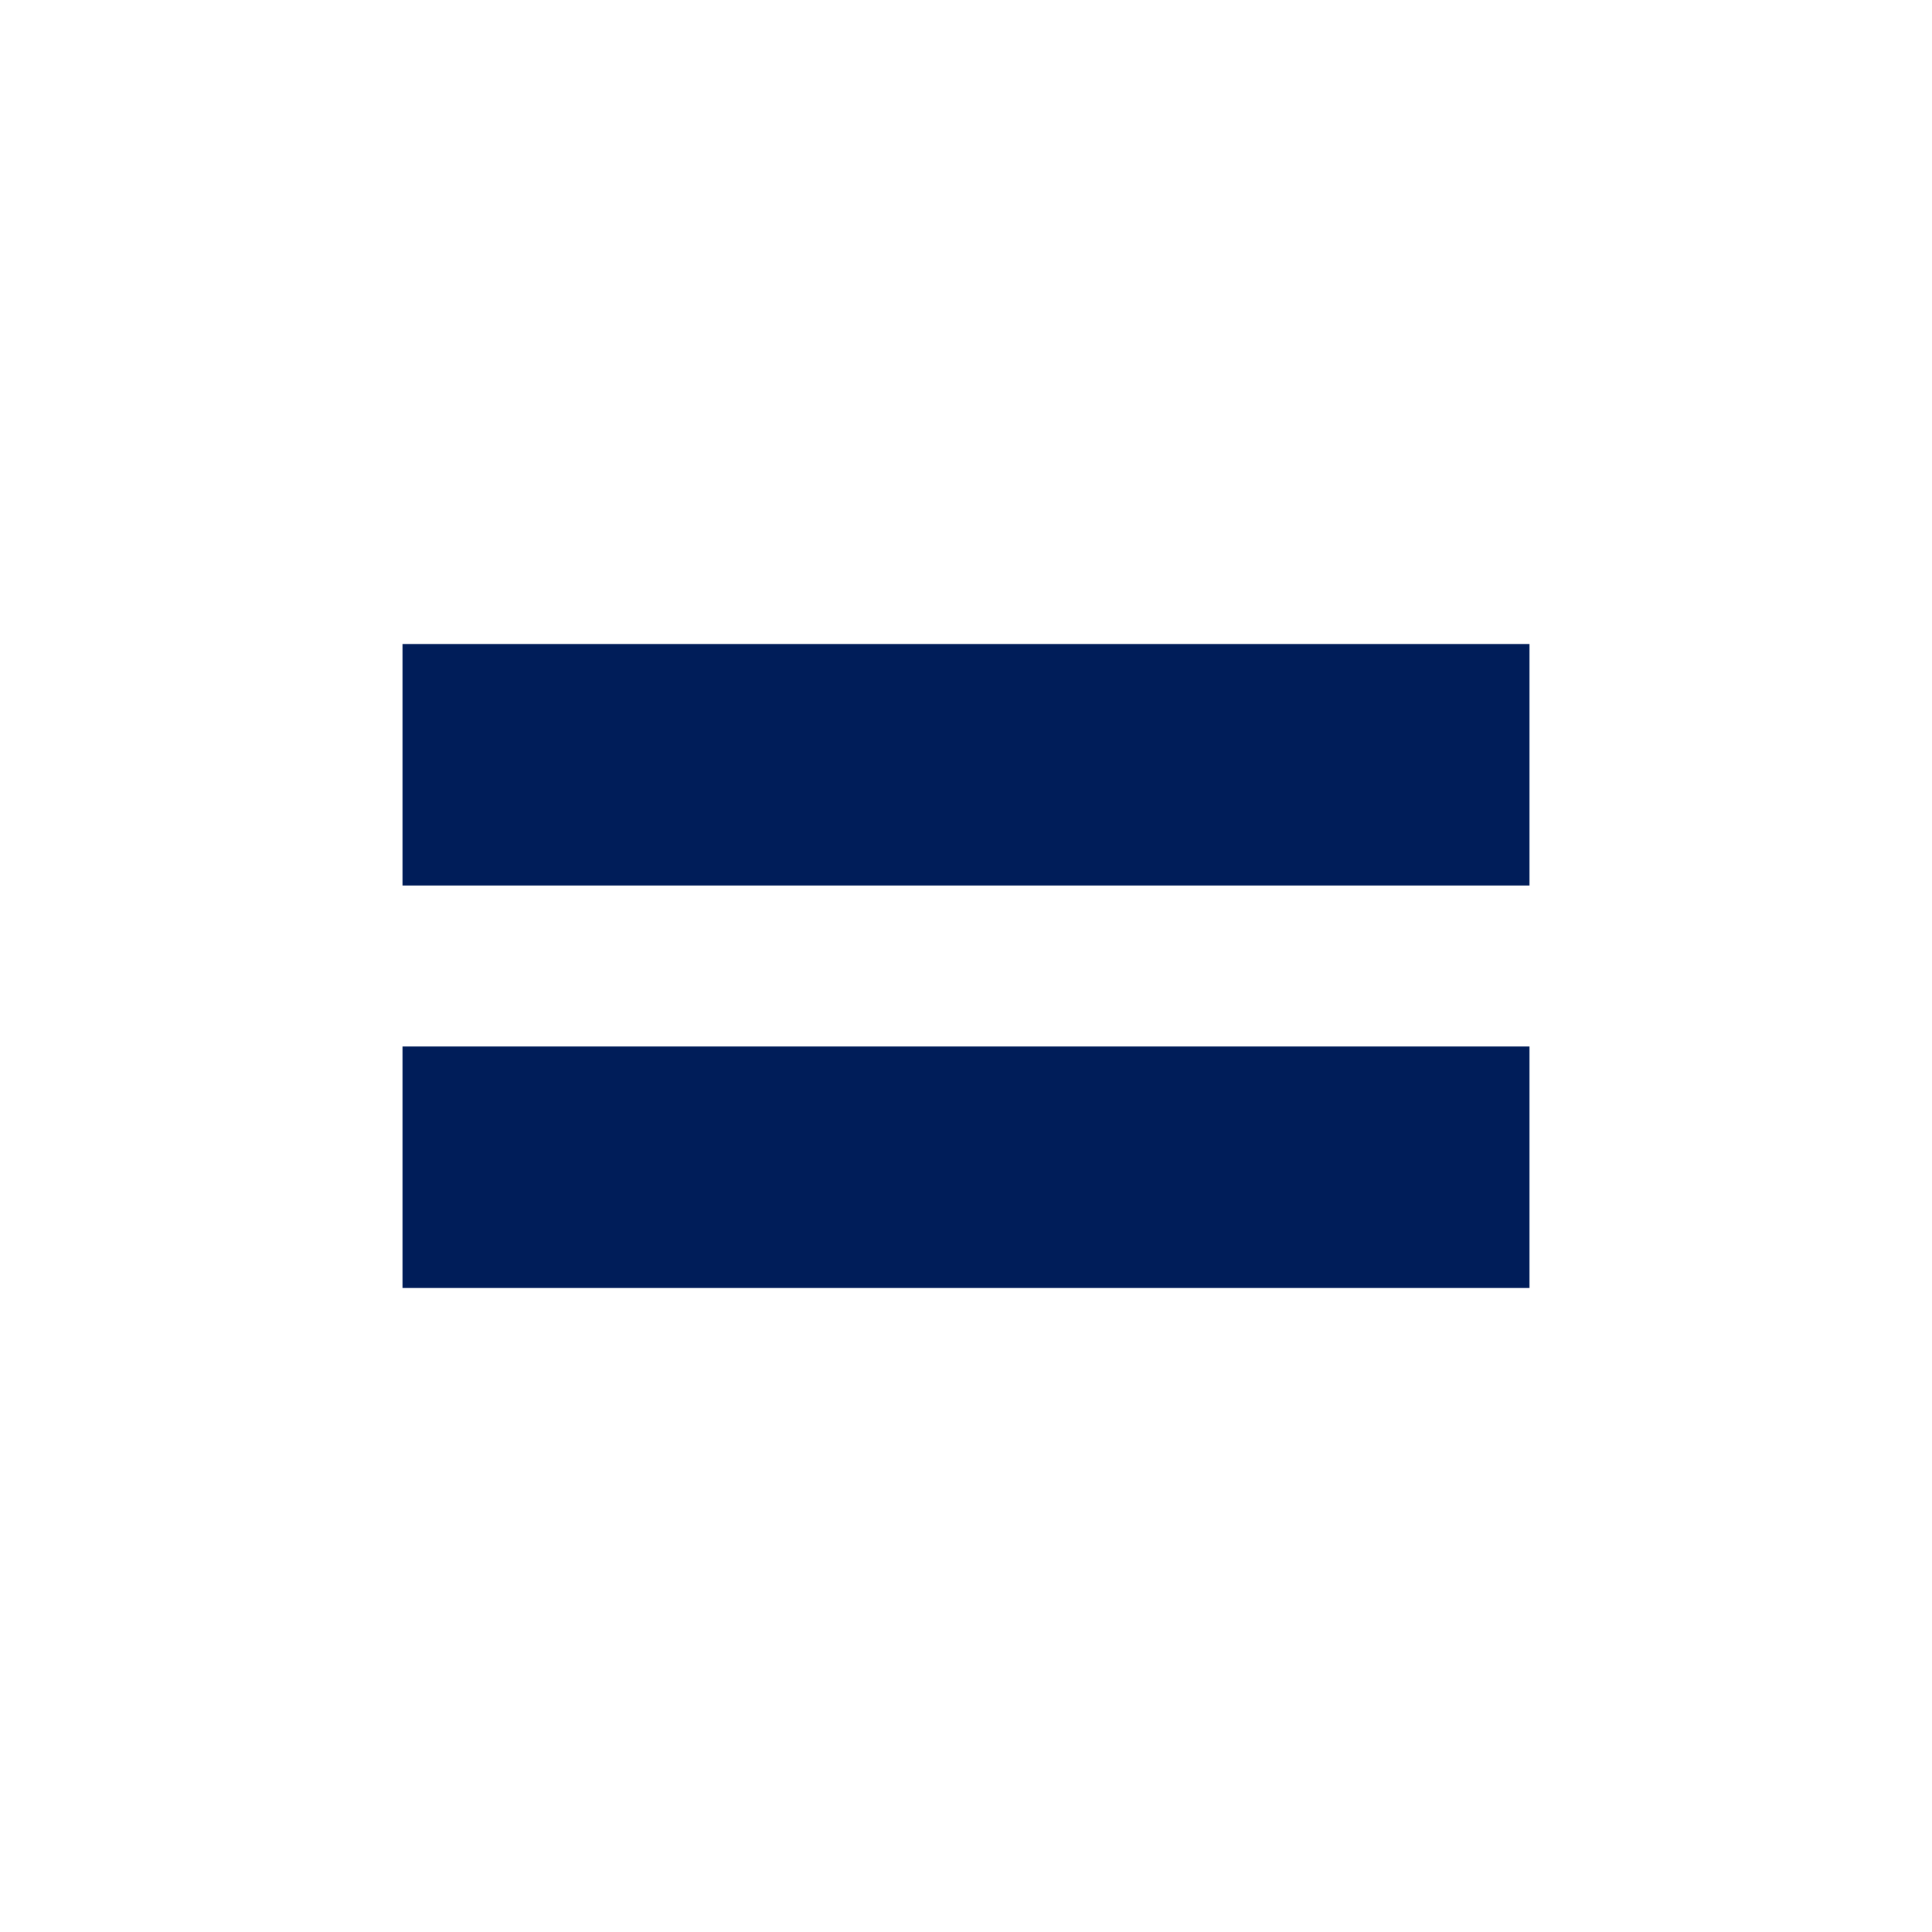
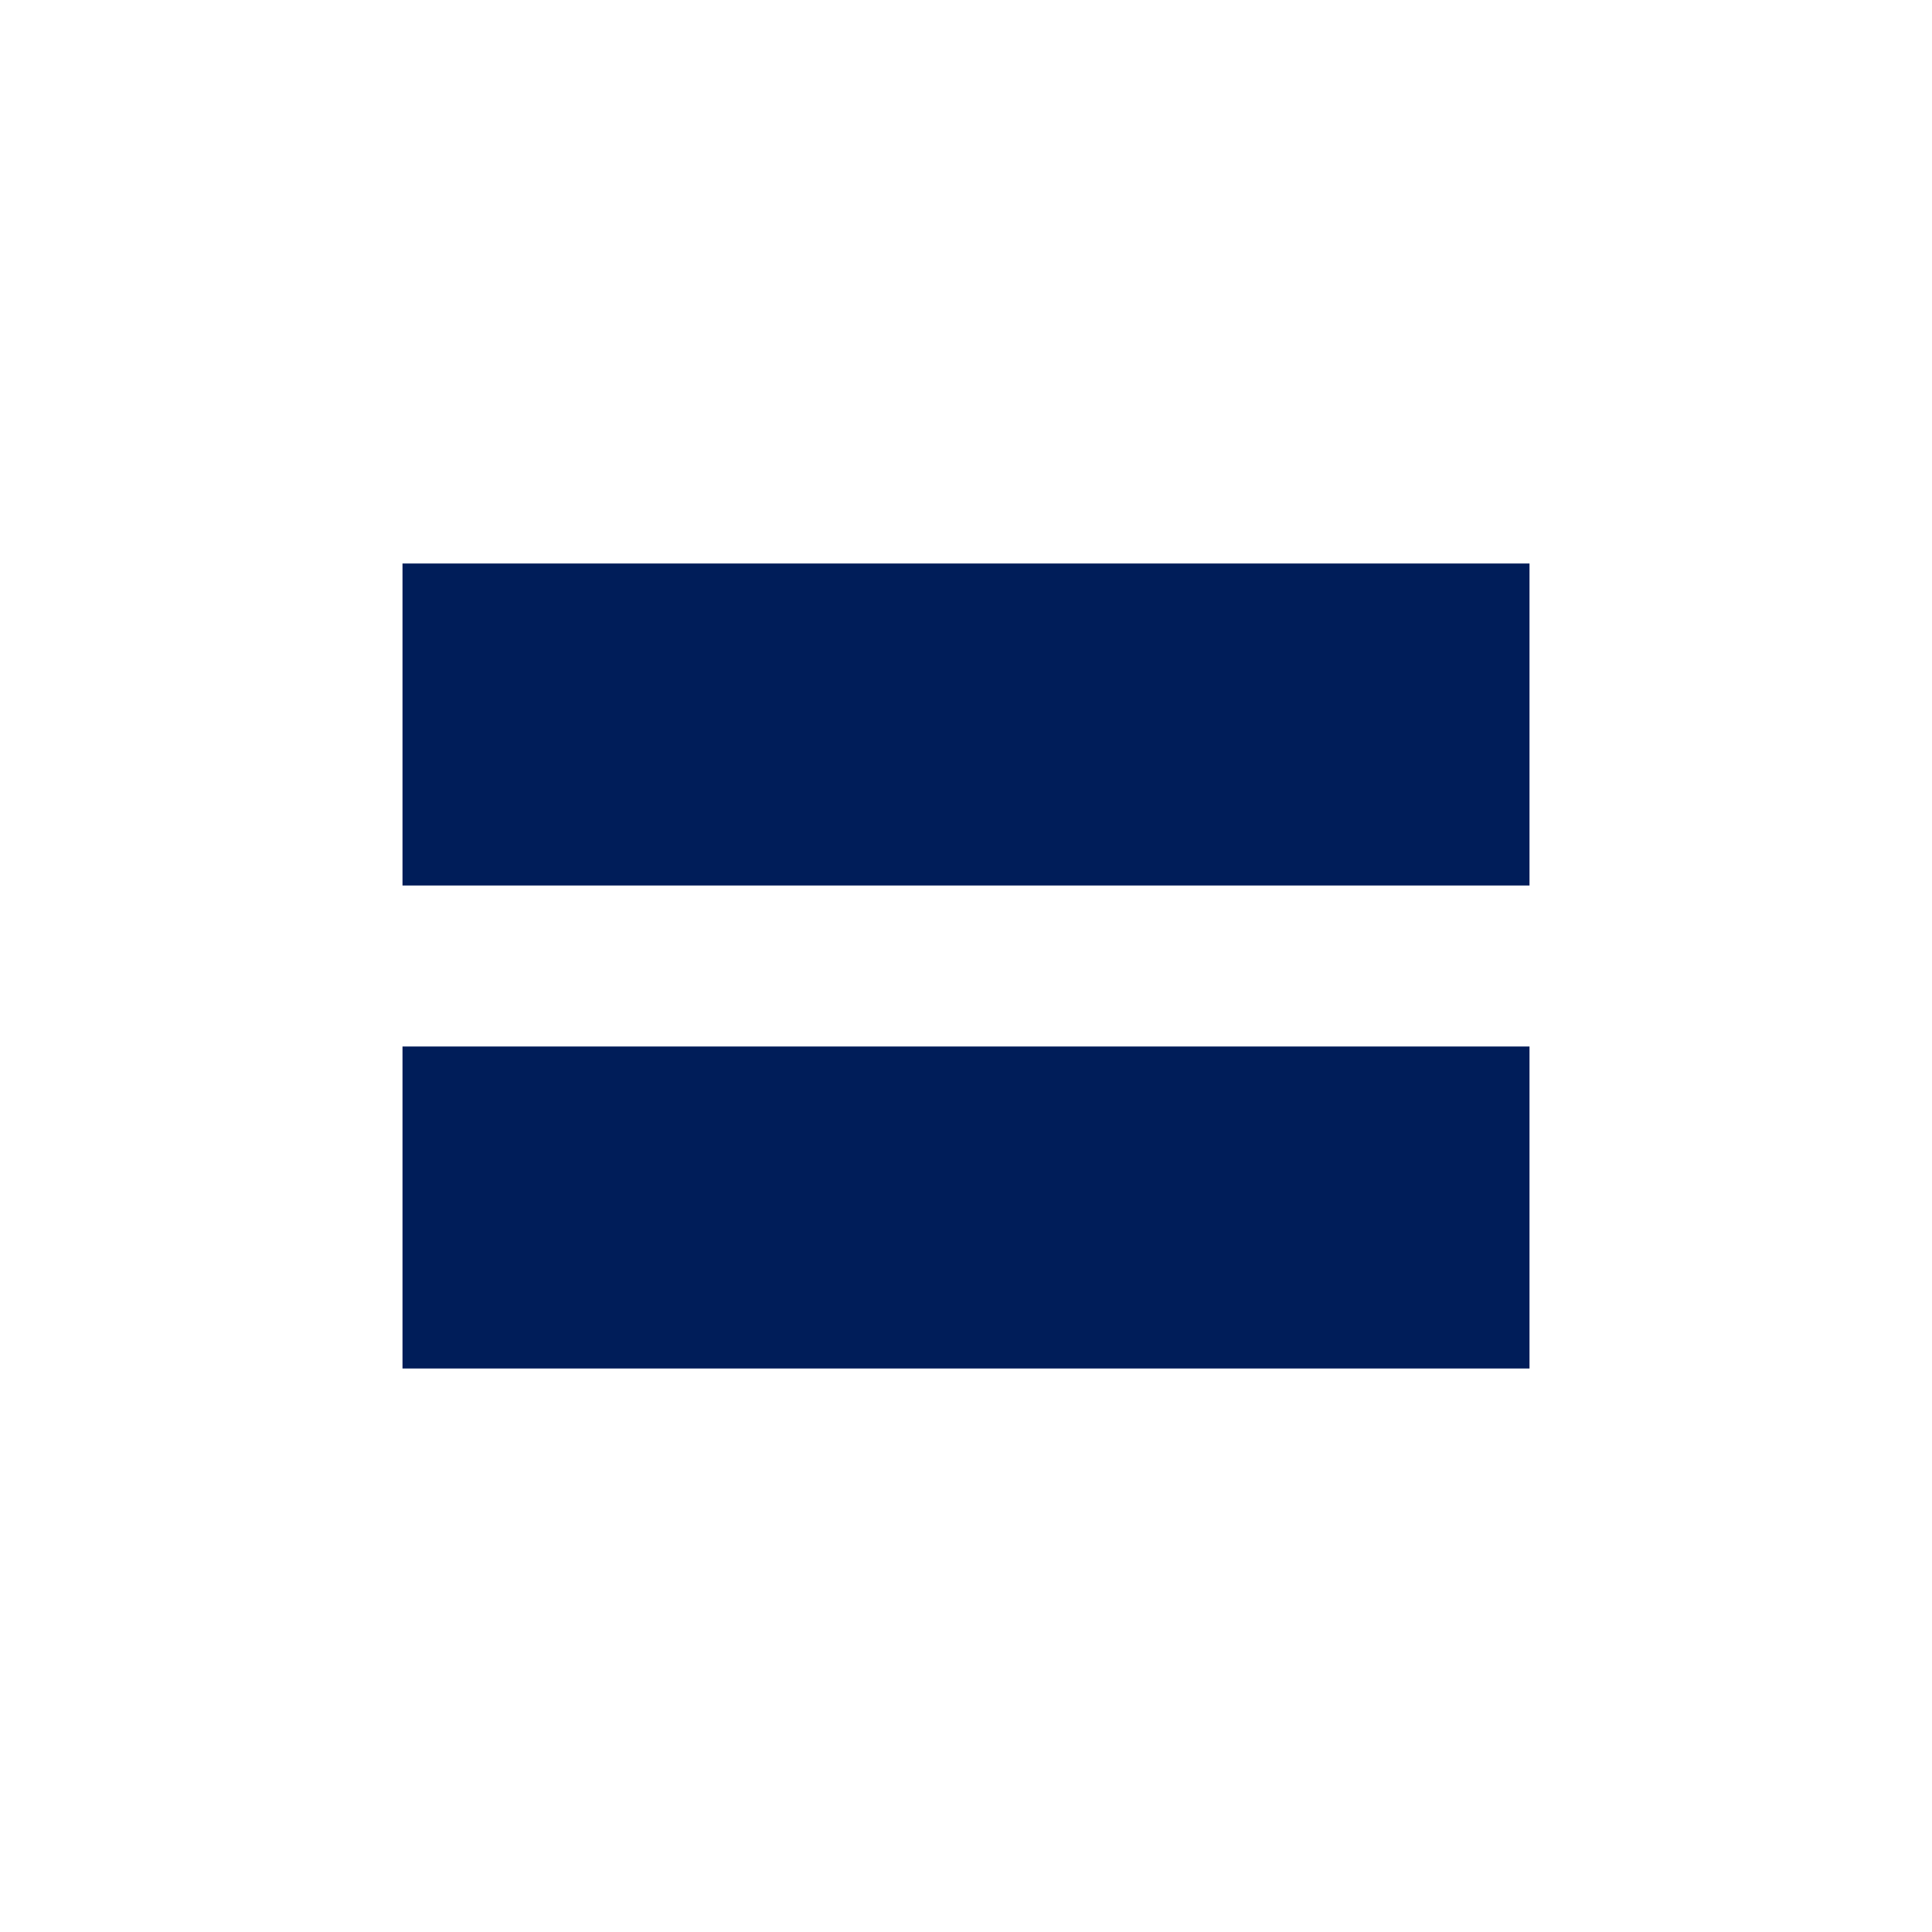
<svg xmlns="http://www.w3.org/2000/svg" width="24" height="24" id="screenshot-b4cc01b9-77b1-8076-8007-8f1d8346cb50" viewBox="0 0 24 24" fill="none" version="1.1">
  <g id="shape-b4cc01b9-77b1-8076-8007-8f1d8346cb50" rx="0" ry="0">
    <g id="shape-b4cc01b9-77b1-8076-8007-8f1d8346cb51" style="opacity: 1;">
      <g class="fills" id="fills-b4cc01b9-77b1-8076-8007-8f1d8346cb51">
        <rect rx="0" ry="0" x="0" y="0" transform="matrix(1, 0, 0, 1, 0, 0)" width="24" height="24" />
      </g>
    </g>
    <g id="shape-b4cc01b9-77b1-8076-8007-8f1d8346cb52">
      <g class="fills" id="fills-b4cc01b9-77b1-8076-8007-8f1d8346cb52">
-         <path d="M5,14.5L19,14.5" />
+         <path d="M5,15L19,15" />
      </g>
-       <g id="strokes-9312c125-f49b-80dd-8007-8ff0844efb0e-b4cc01b9-77b1-8076-8007-8f1d8346cb52" class="strokes">
+       <g id="strokes-a59065ff-69d9-805a-8008-204d29b841cd-b4cc01b9-77b1-8076-8007-8f1d8346cb52" class="strokes">
        <g class="stroke-shape">
-           <path d="M5,14.5L19,14.5" style="fill: none; stroke-width: 3; stroke: rgb(0, 29, 89); stroke-opacity: 1;" />
+           <path d="M5,15L19,15" style="fill: none; stroke-width: 4; stroke: rgb(0, 29, 89); stroke-opacity: 1;" />
        </g>
      </g>
    </g>
    <g id="shape-b4cc01b9-77b1-8076-8007-8f1d8346cb53">
      <g class="fills" id="fills-b4cc01b9-77b1-8076-8007-8f1d8346cb53">
-         <path d="M5,9.5L19,9.5" />
+         <path d="M5,9L19,9" />
      </g>
-       <g id="strokes-9312c125-f49b-80dd-8007-8ff0844f9564-b4cc01b9-77b1-8076-8007-8f1d8346cb53" class="strokes">
+       <g id="strokes-a59065ff-69d9-805a-8008-204d29b94fca-b4cc01b9-77b1-8076-8007-8f1d8346cb53" class="strokes">
        <g class="stroke-shape">
-           <path d="M5,9.5L19,9.5" style="fill: none; stroke-width: 3; stroke: rgb(0, 29, 89); stroke-opacity: 1;" />
+           <path d="M5,9L19,9" style="fill: none; stroke-width: 4; stroke: rgb(0, 29, 89); stroke-opacity: 1;" />
        </g>
      </g>
    </g>
  </g>
</svg>
